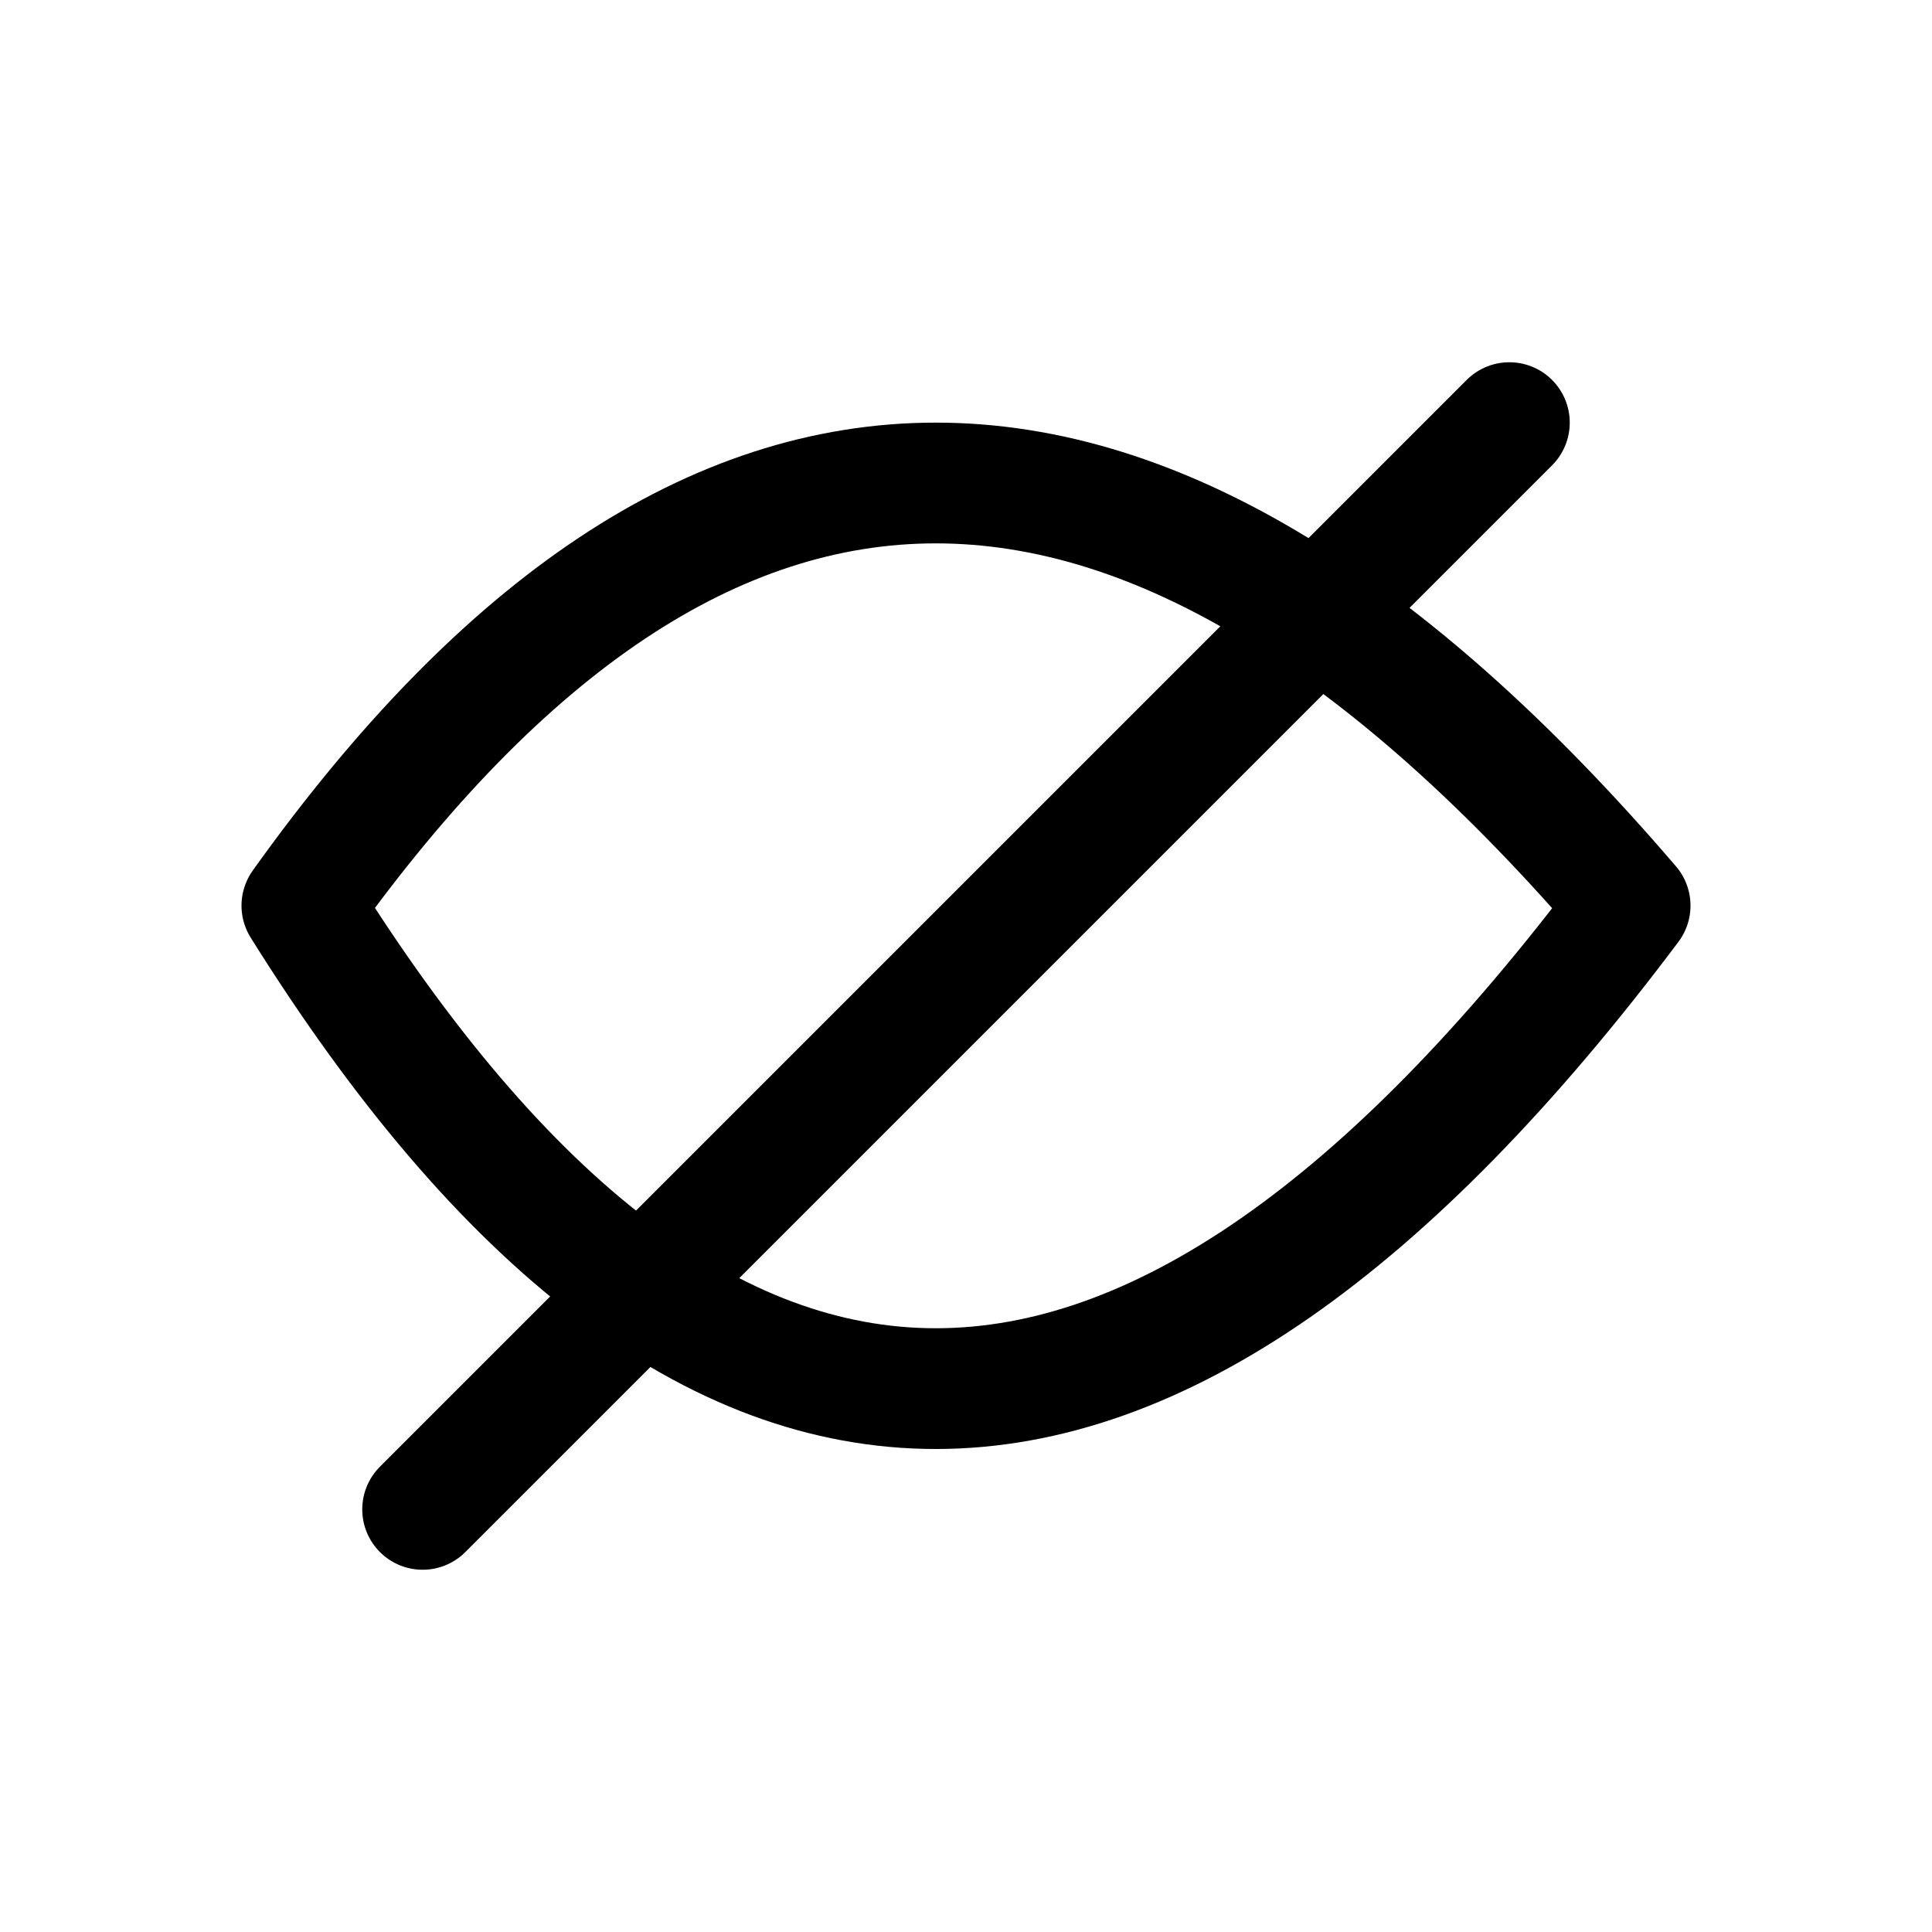
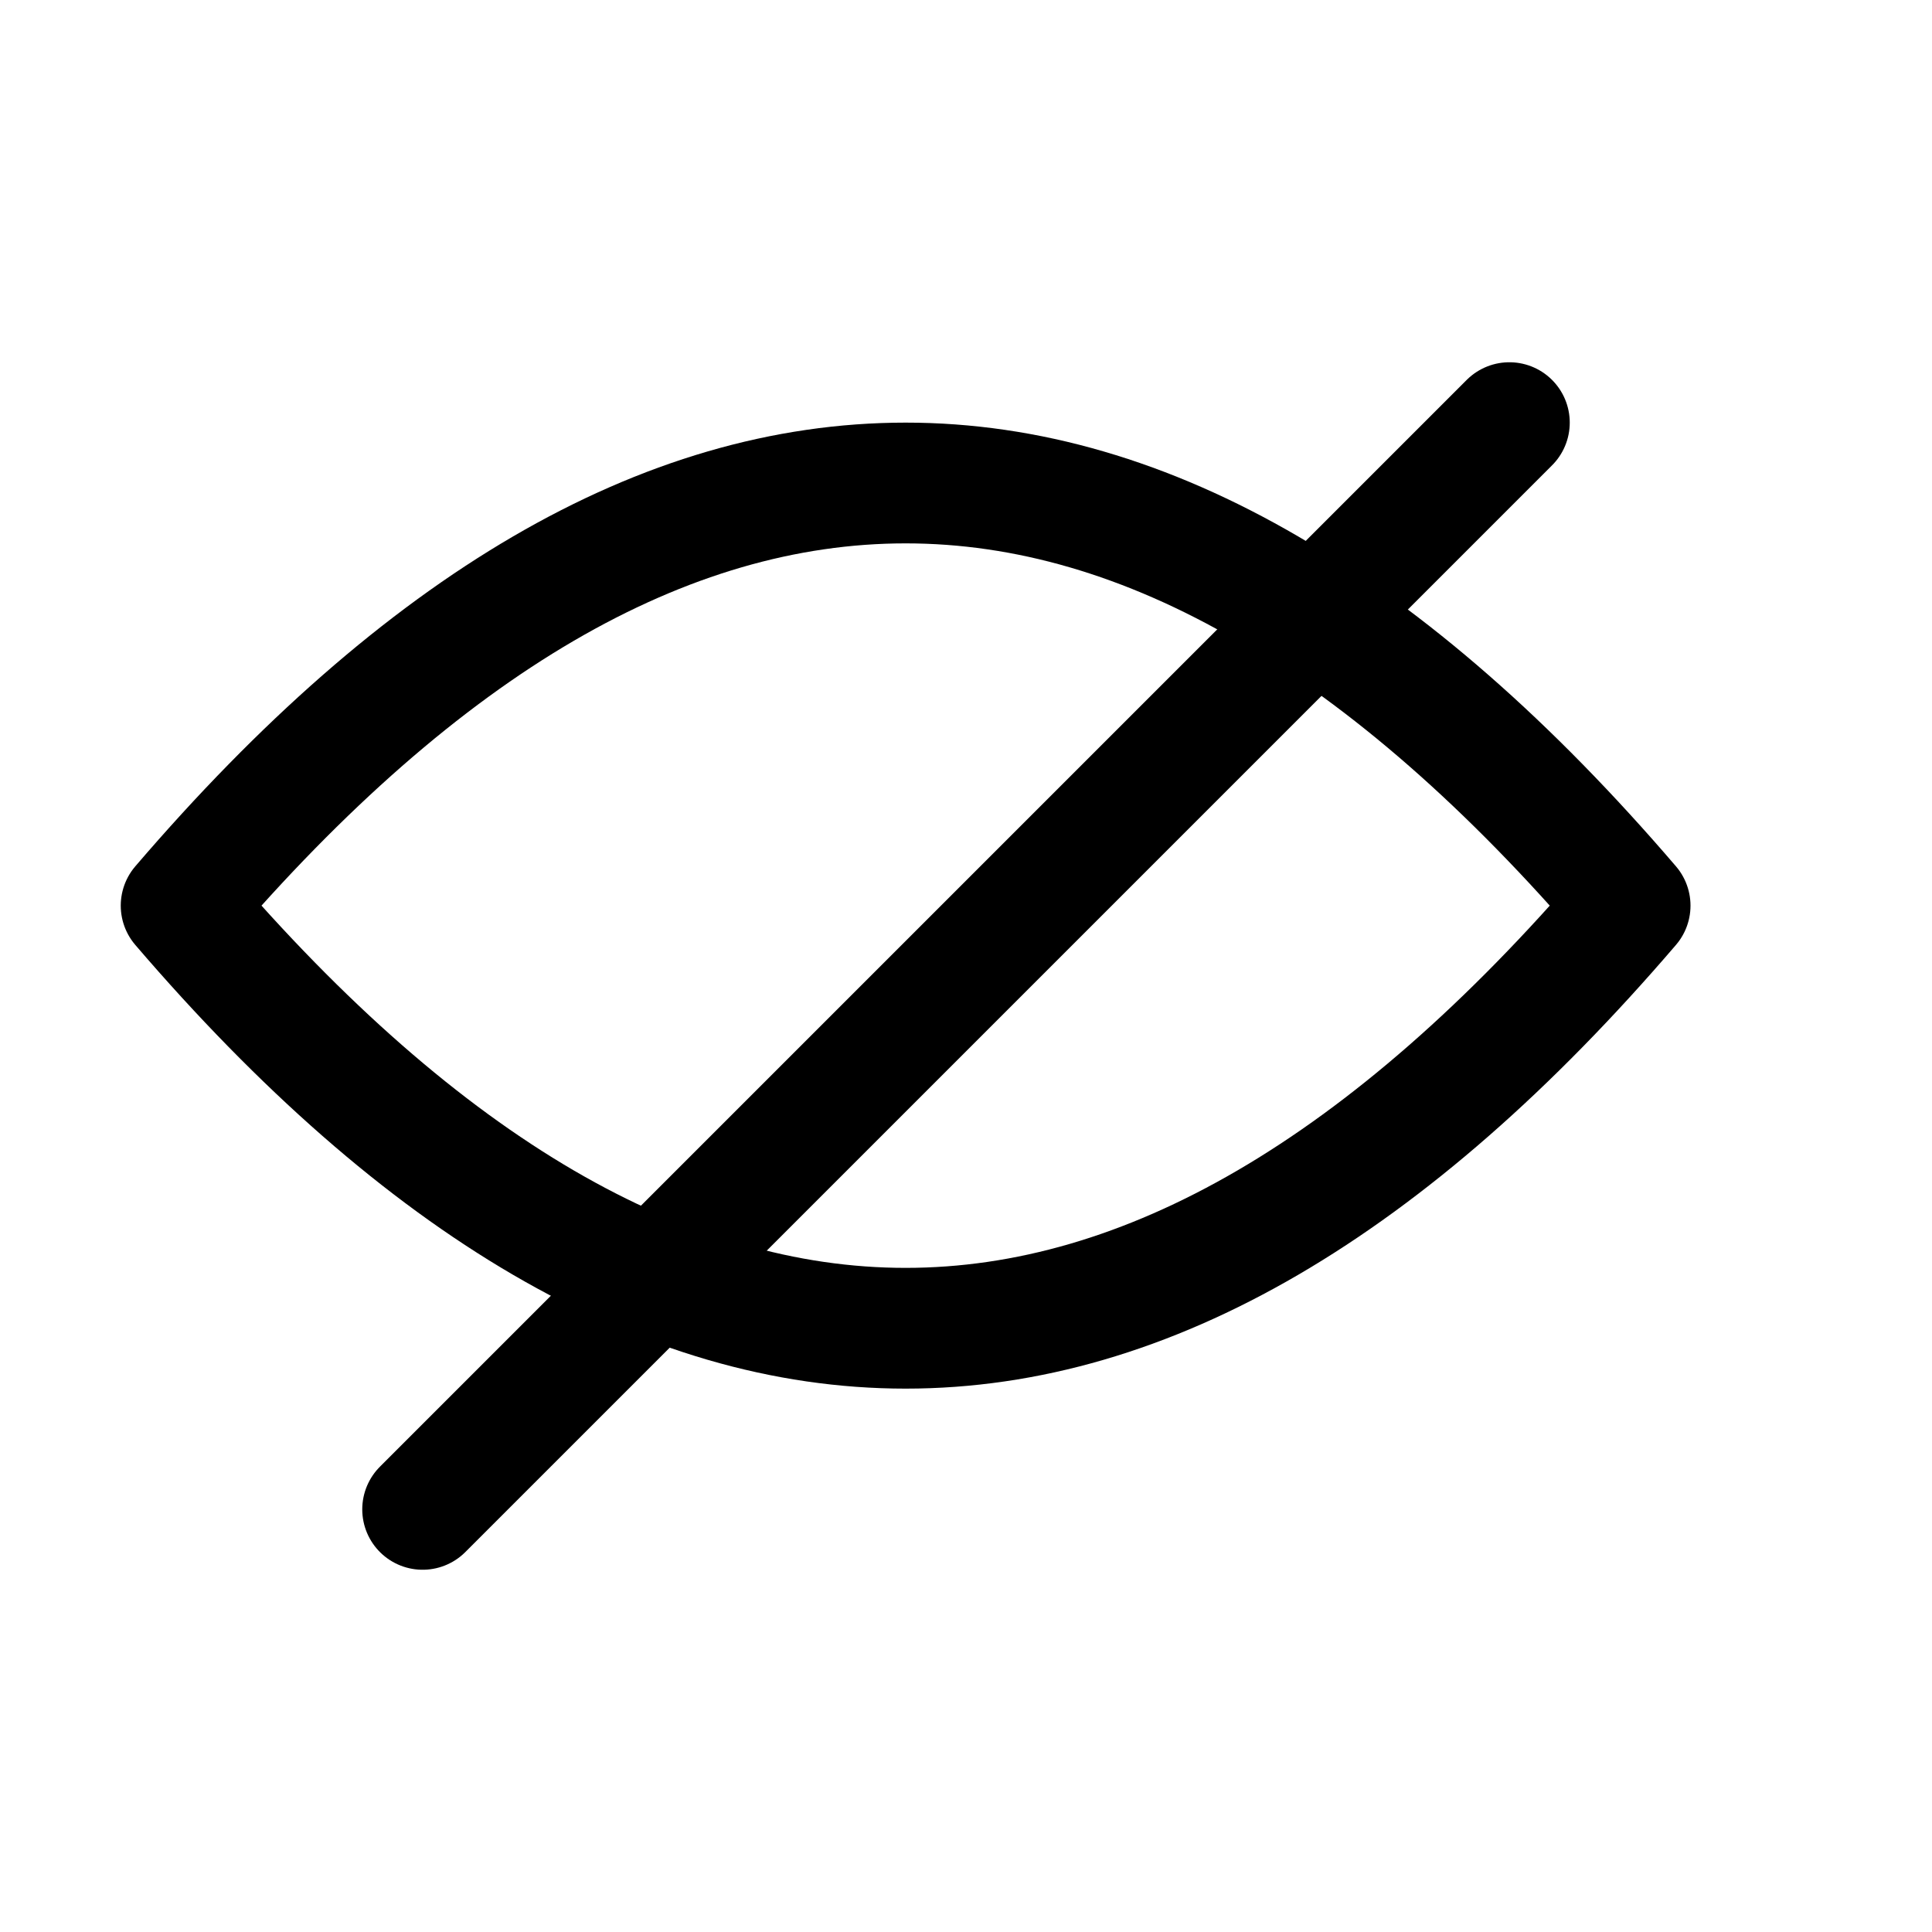
<svg xmlns="http://www.w3.org/2000/svg" width="16" height="16" viewBox="0 0 16 16">
  <g fill="none" stroke="currentColor" stroke-width="1" stroke-linecap="round" stroke-linejoin="round">
-     <path class="esist" d="M2.5 7.5 Q7.5 0.5 13.5 7.5 Q7.5 15.5 2.5 7.5 Z" />
+     <path class="cost" d="M1.5 7.5 Q7.5 0.5 13.5 7.5 Q7.5 14.5 1.5 7.5 Z" />
    <path class="pt" d="M3.5 12.5 L12.5 3.5" />
  </g>
</svg>
